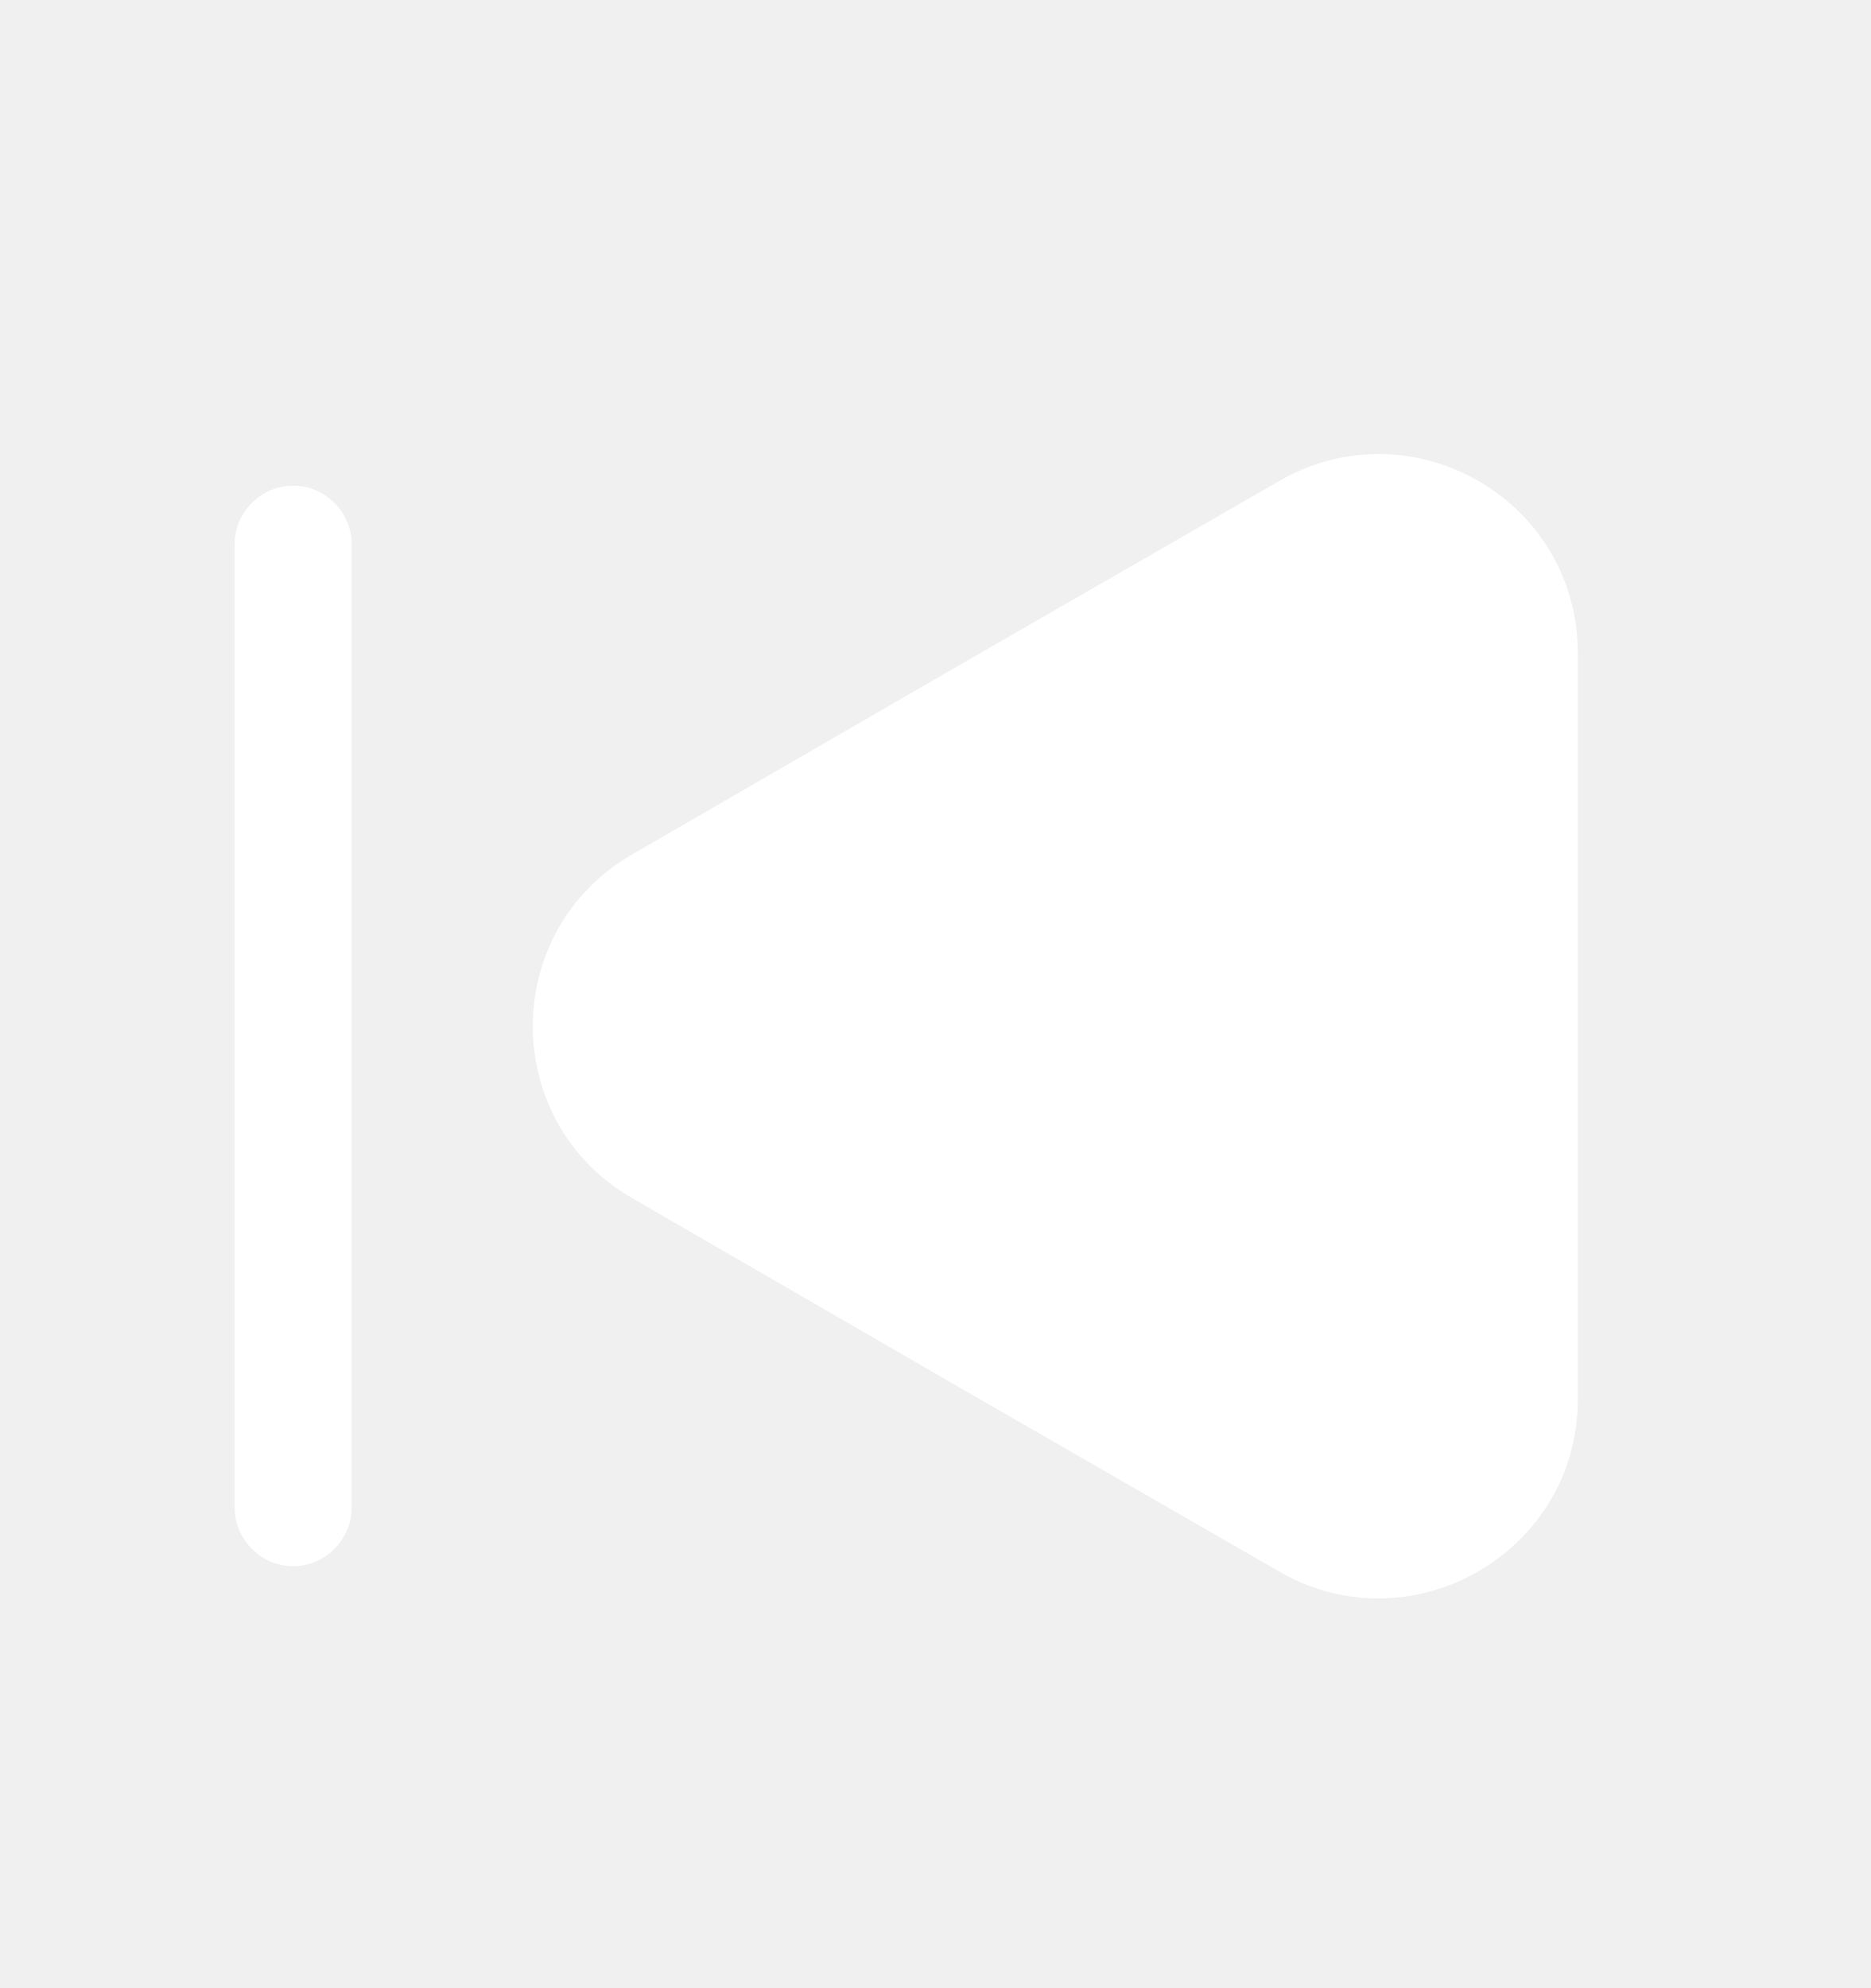
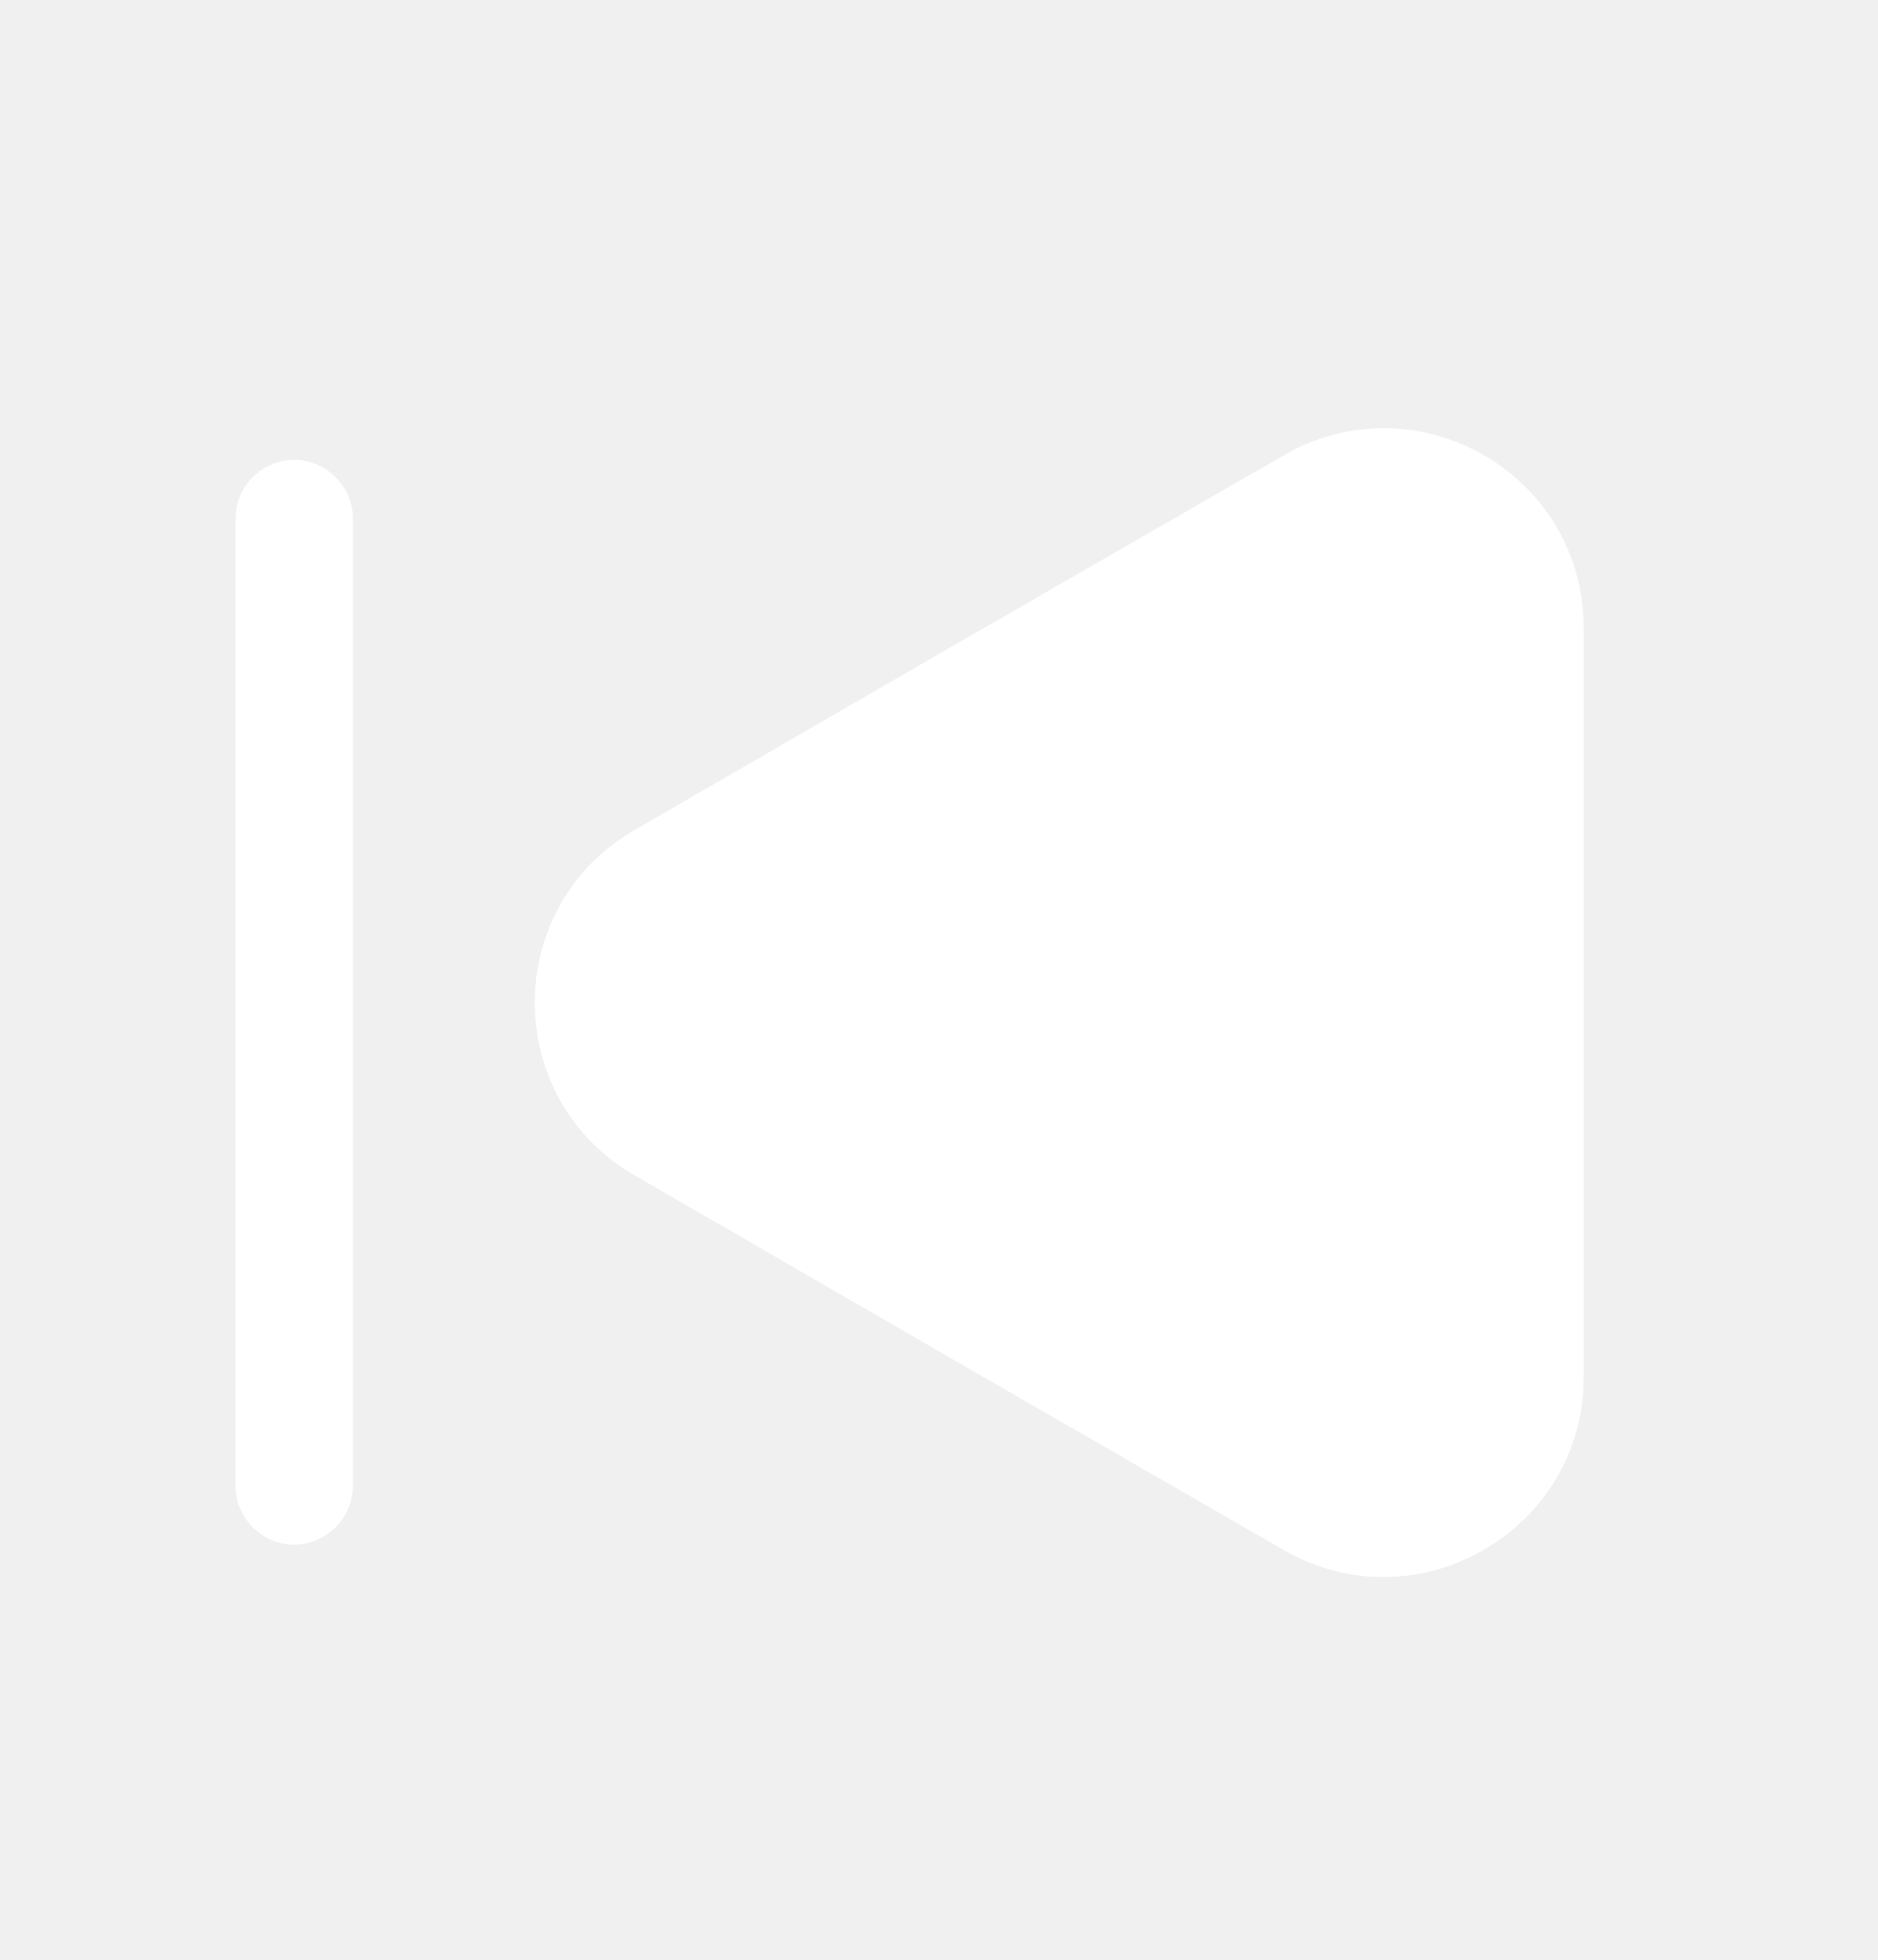
- <svg xmlns="http://www.w3.org/2000/svg" width="16" height="17" viewBox="0 0 16 17" fill="none">
-   <path d="M13.493 5.586V11.966C13.493 13.273 12.073 14.093 10.94 13.439L8.173 11.846L5.407 10.246C4.273 9.593 4.273 7.959 5.407 7.306L8.173 5.706L10.94 4.113C12.073 3.459 13.493 4.273 13.493 5.586Z" fill="white" />
-   <path d="M2.507 13.393C2.233 13.393 2.007 13.166 2.007 12.893V4.653C2.007 4.379 2.233 4.153 2.507 4.153C2.78 4.153 3.007 4.379 3.007 4.653V12.893C3.007 13.166 2.78 13.393 2.507 13.393Z" fill="white" />
+ <svg xmlns="http://www.w3.org/2000/svg" width="23" height="24" viewBox="0 0 23 24" fill="none">
+   <path d="M19.397 7.692V16.863C19.397 18.741 17.355 19.92 15.726 18.981L11.749 16.691L7.772 14.391C6.143 13.451 6.143 11.104 7.772 10.164L11.749 7.864L15.726 5.574C17.355 4.635 19.397 5.804 19.397 7.692Z" fill="white" />
+   <path d="M3.603 18.914C3.21 18.914 2.885 18.588 2.885 18.195V6.35C2.885 5.957 3.21 5.631 3.603 5.631C3.996 5.631 4.322 5.957 4.322 6.35V18.195C4.322 18.588 3.996 18.914 3.603 18.914Z" fill="white" />
</svg>
